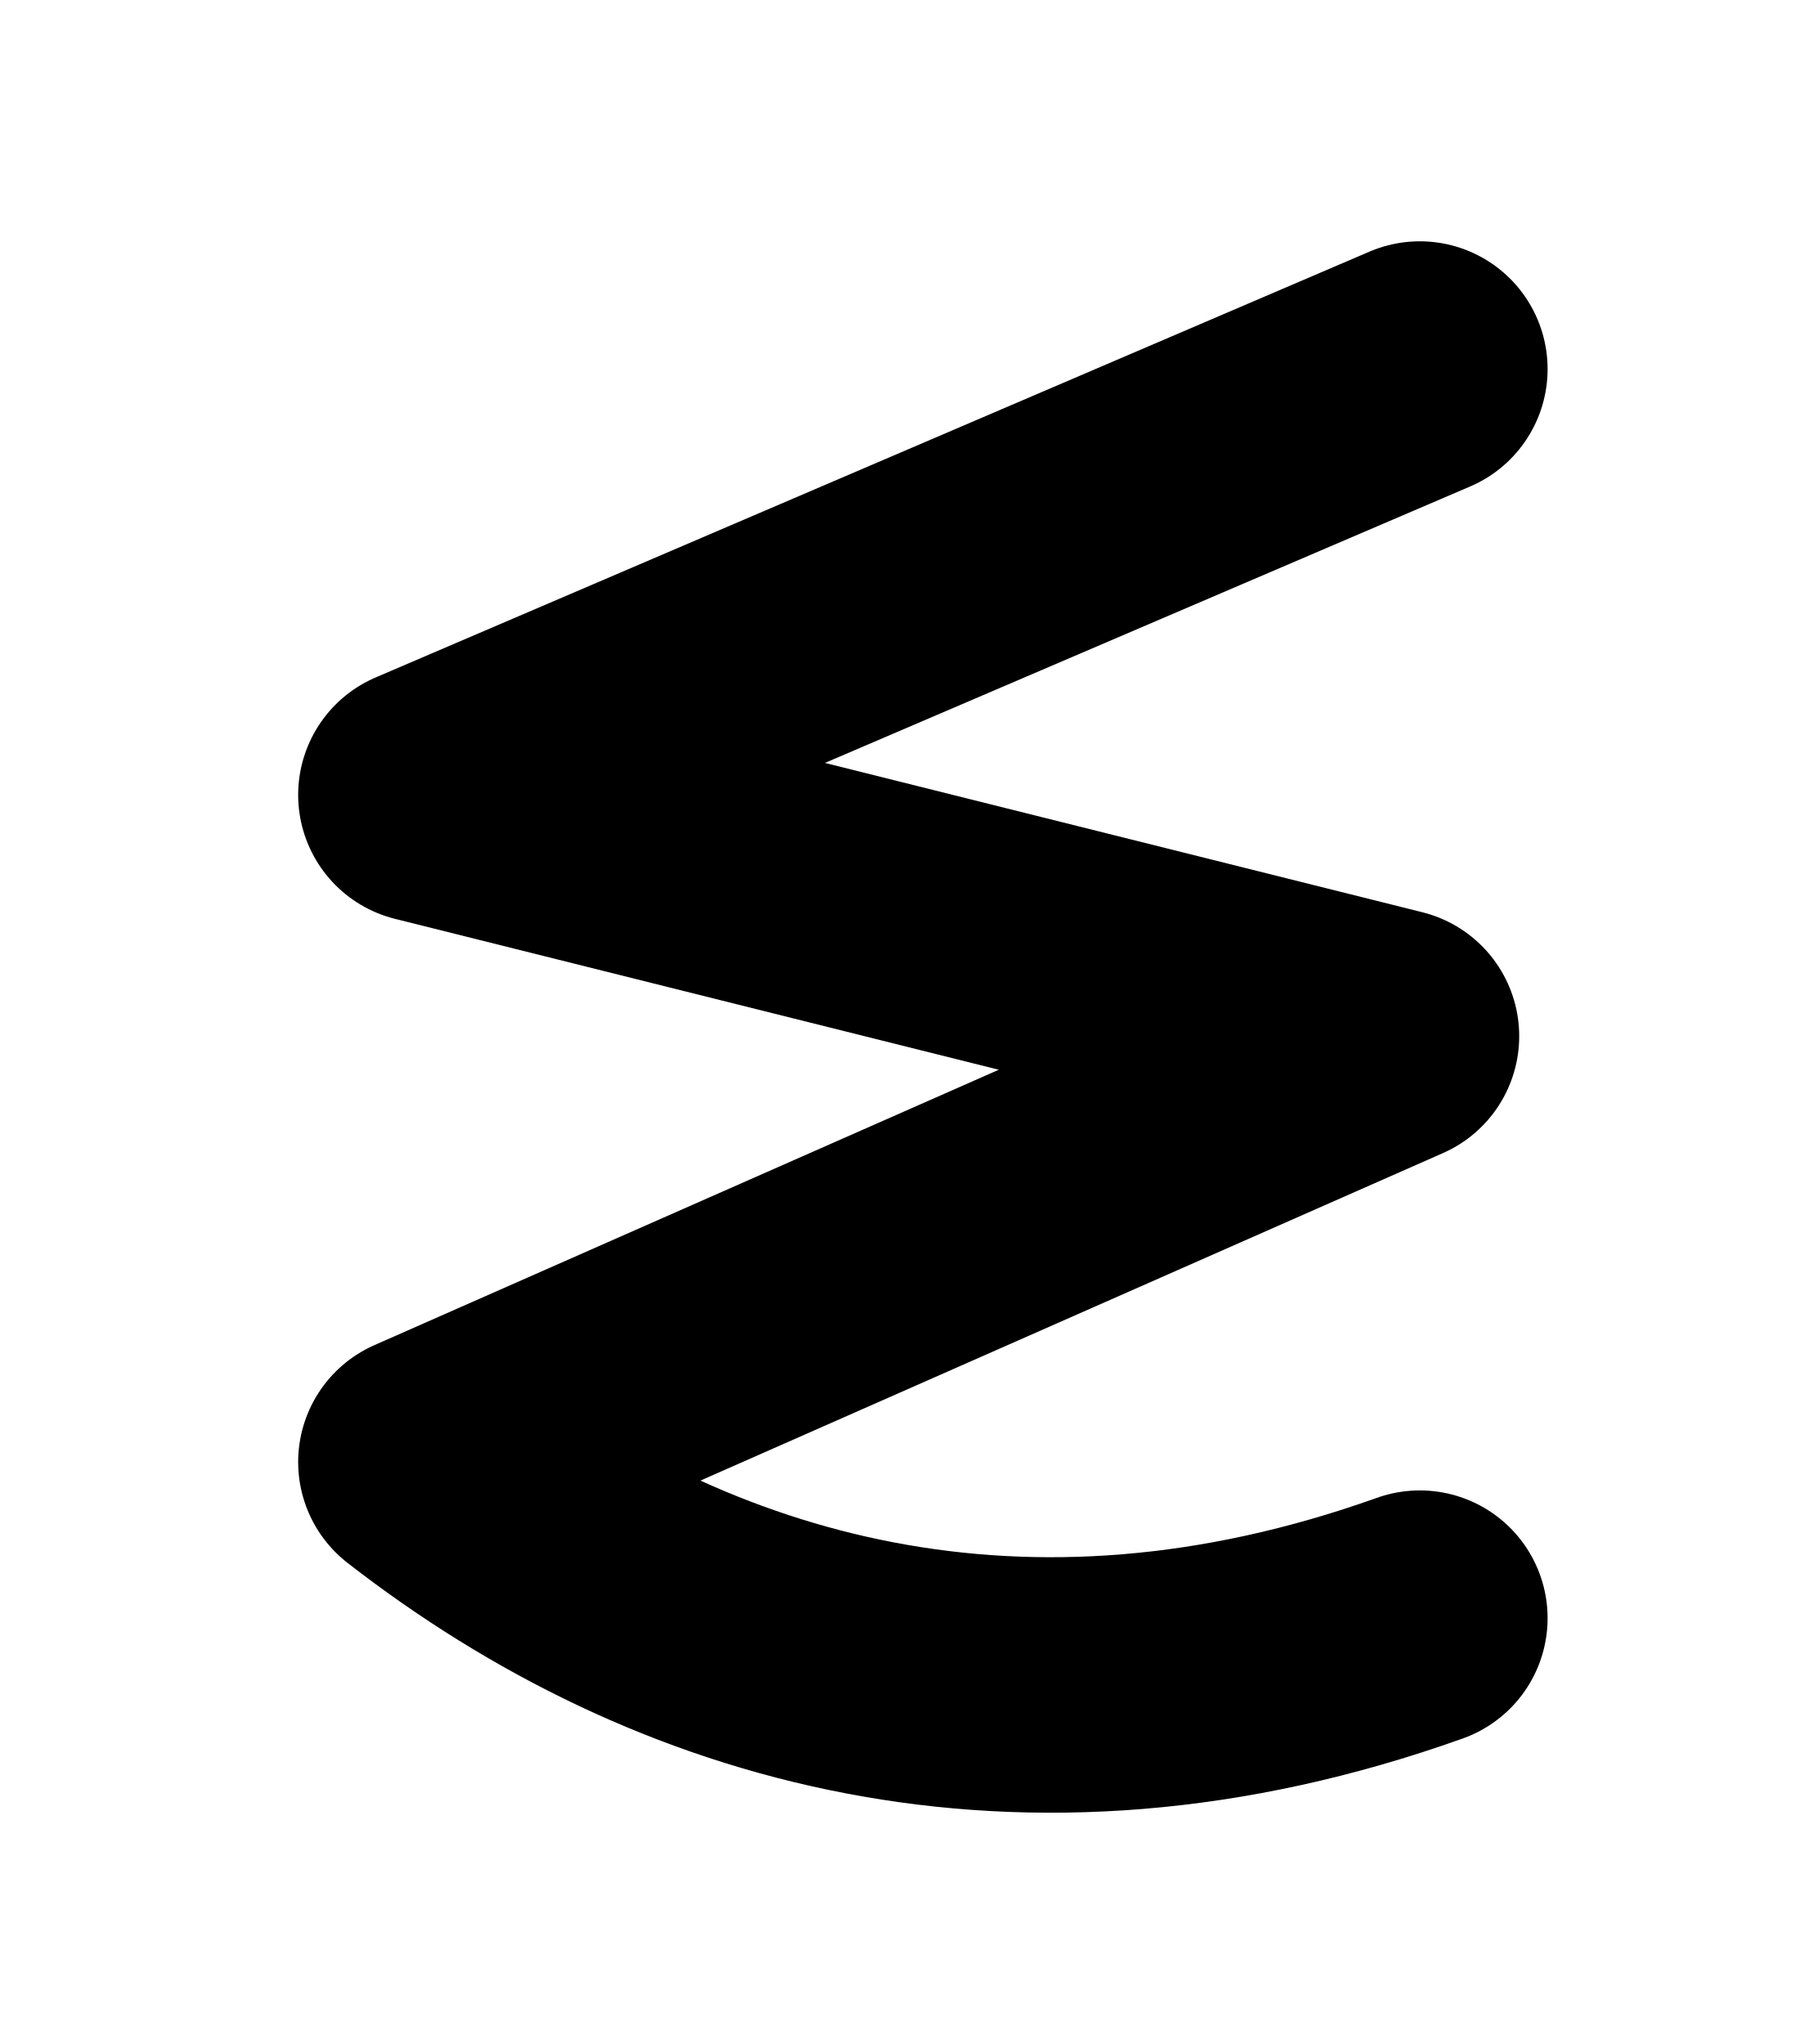
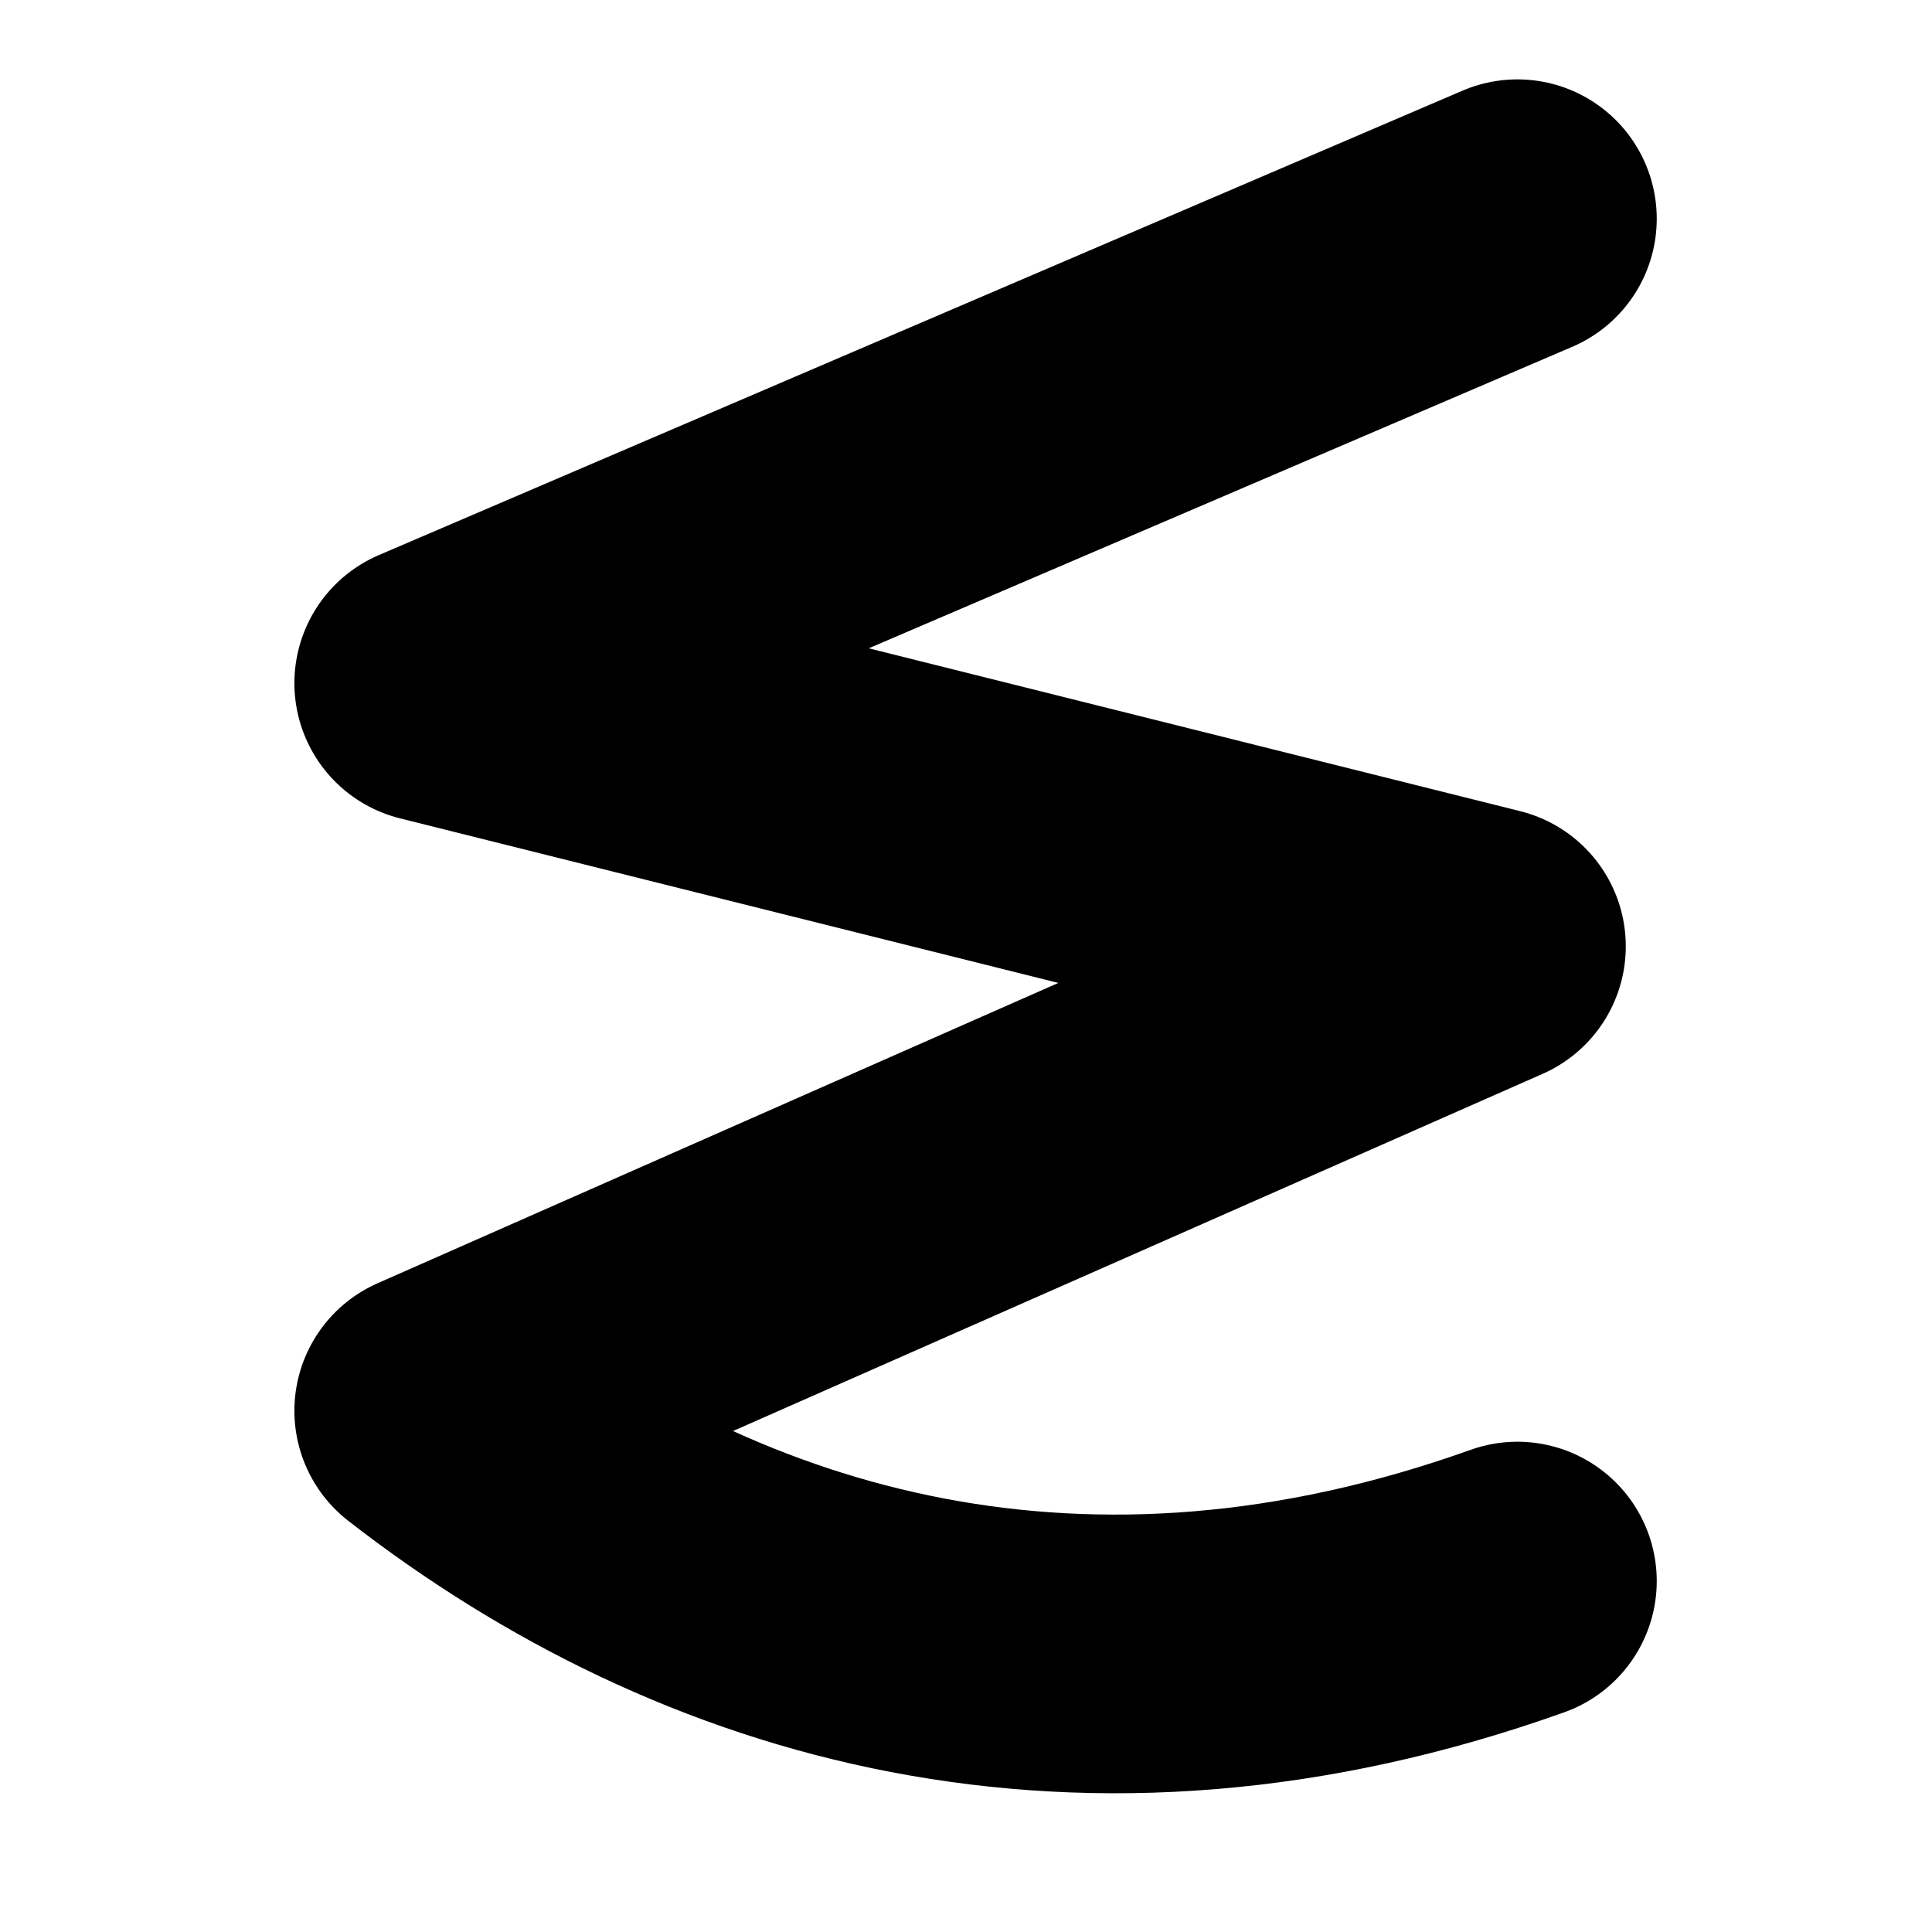
- <svg xmlns="http://www.w3.org/2000/svg" width="32" height="36" viewBox="0 0 32 36">
+ <svg xmlns="http://www.w3.org/2000/svg" width="32" height="32" viewBox="0.496 2.968 31.199 31.199">
  <path d="M25 6.5 7.5 14 24.5 18.25 7.5 25.75c4.5 3.5 10.5 5.25 17.5 2.75" fill="none" stroke="#000" stroke-linecap="round" stroke-linejoin="round" stroke-width="4.5" />
</svg>
